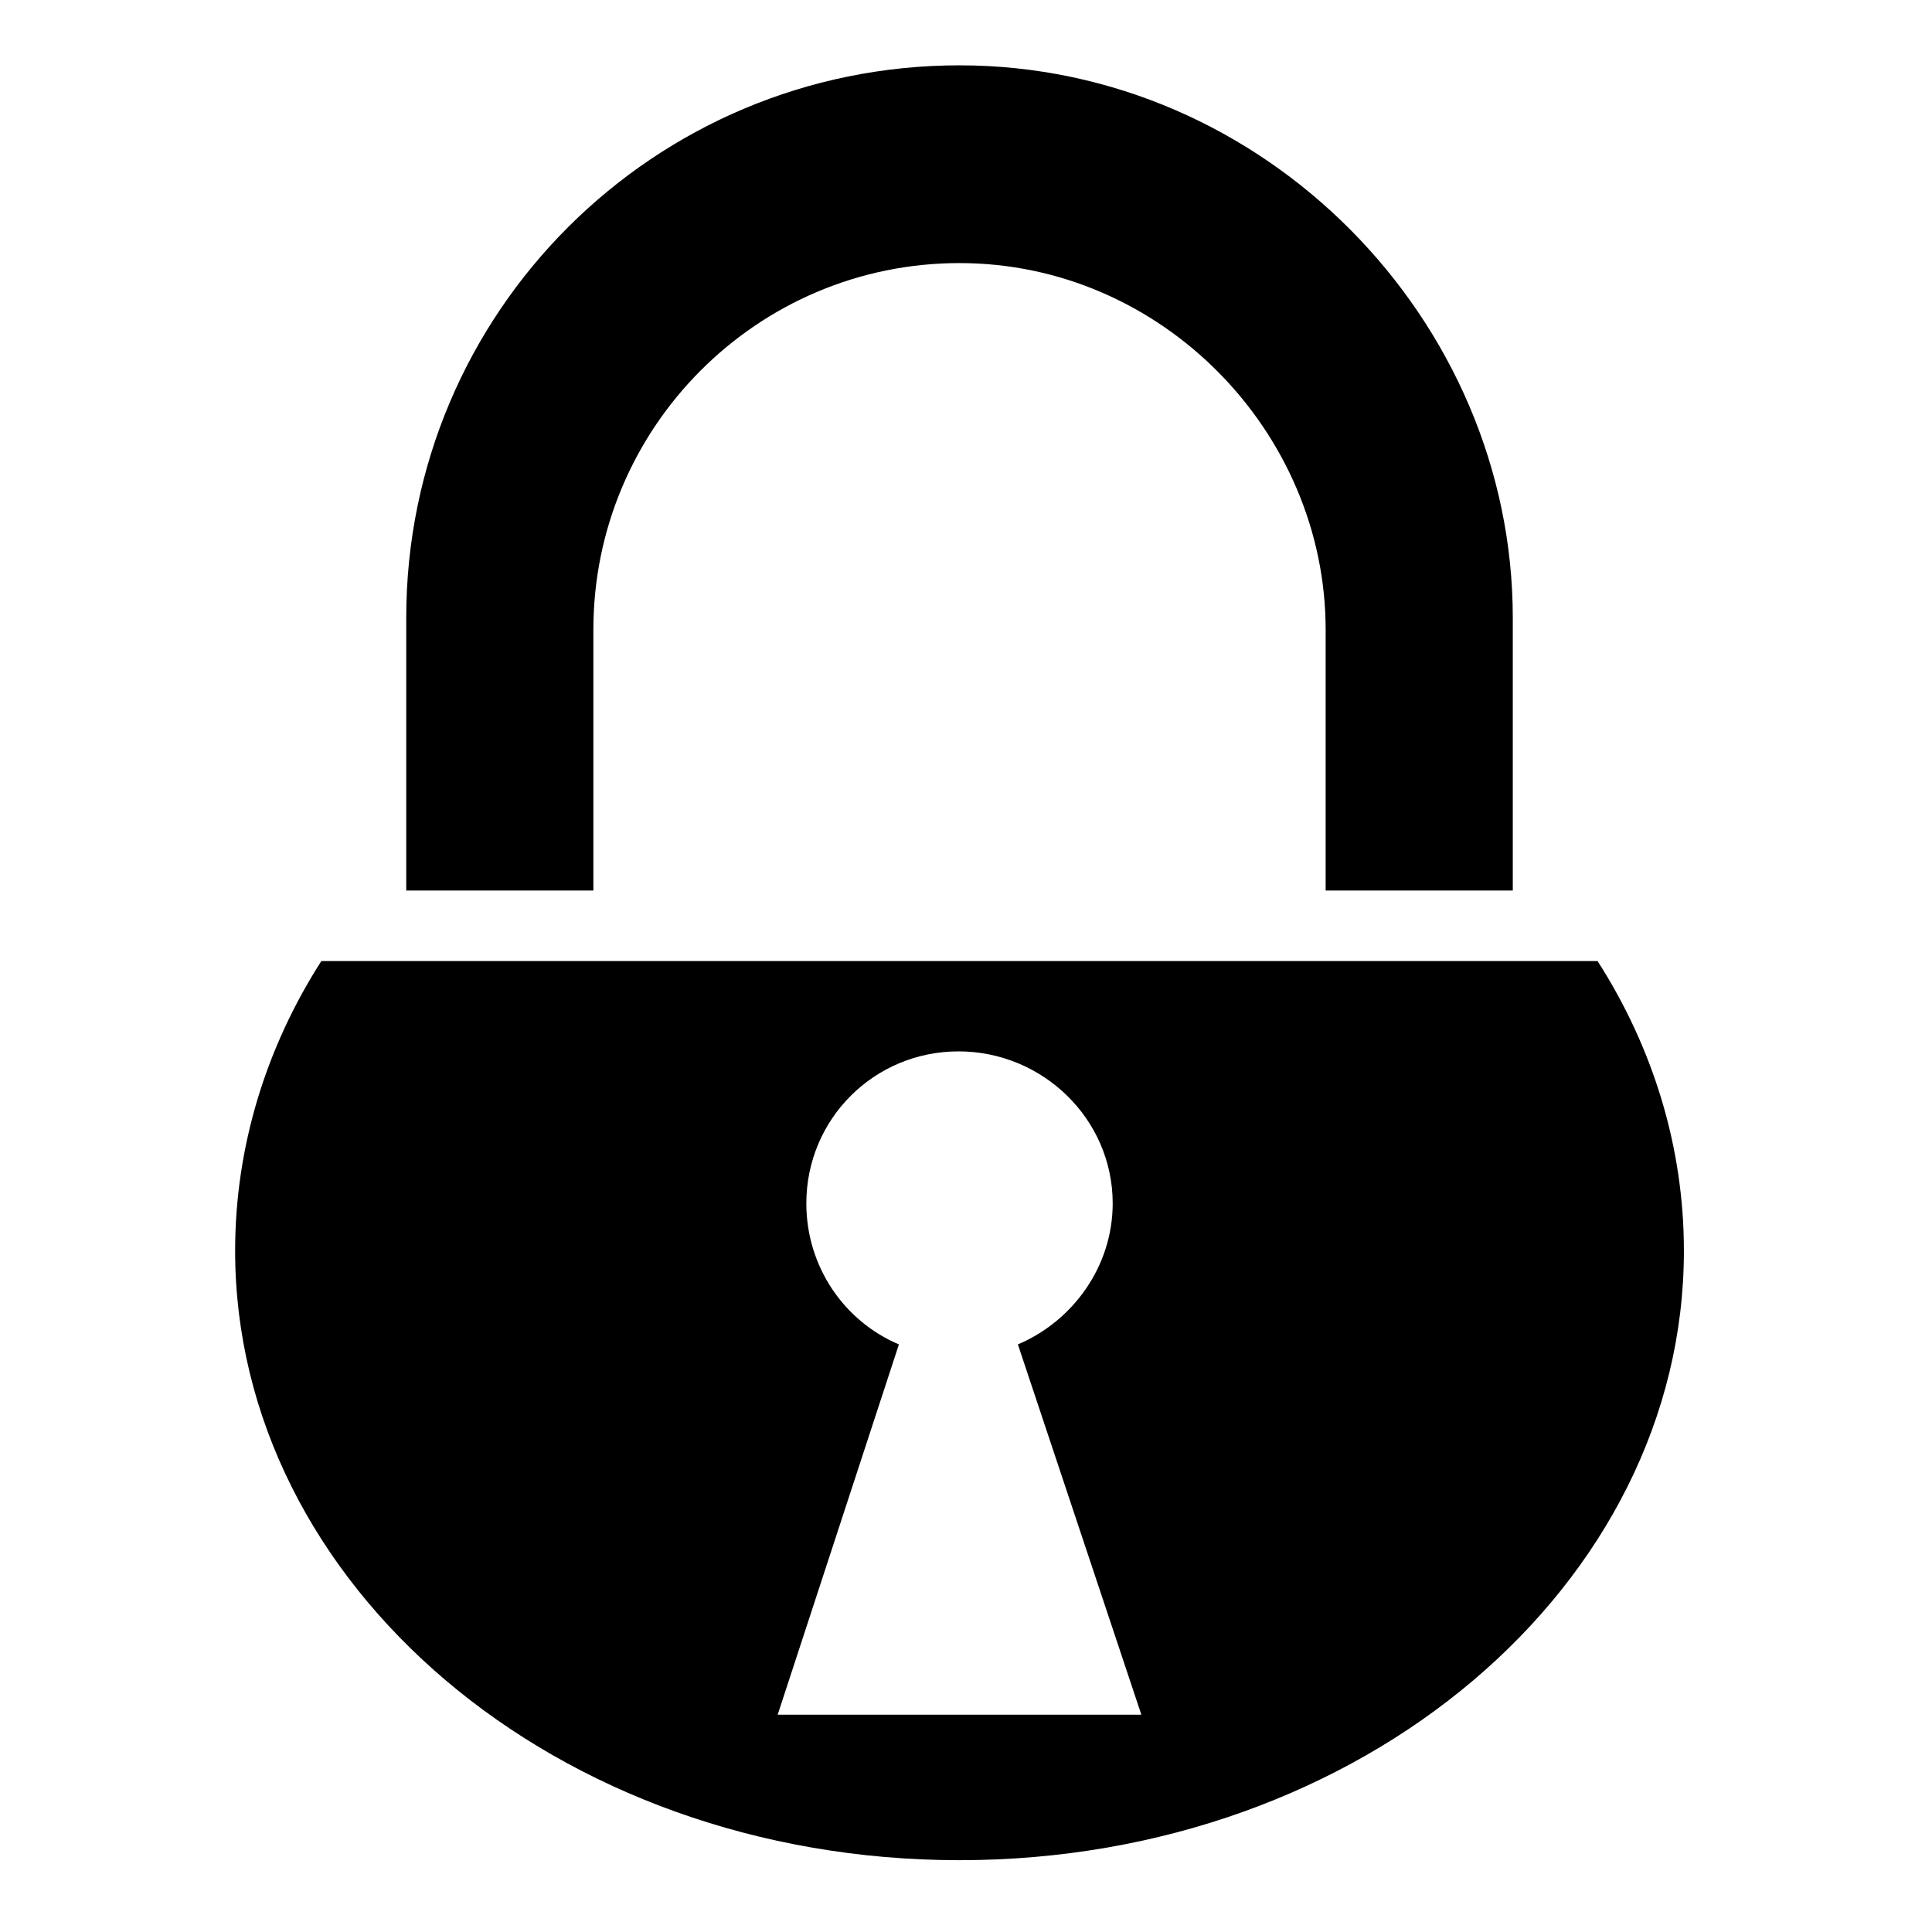
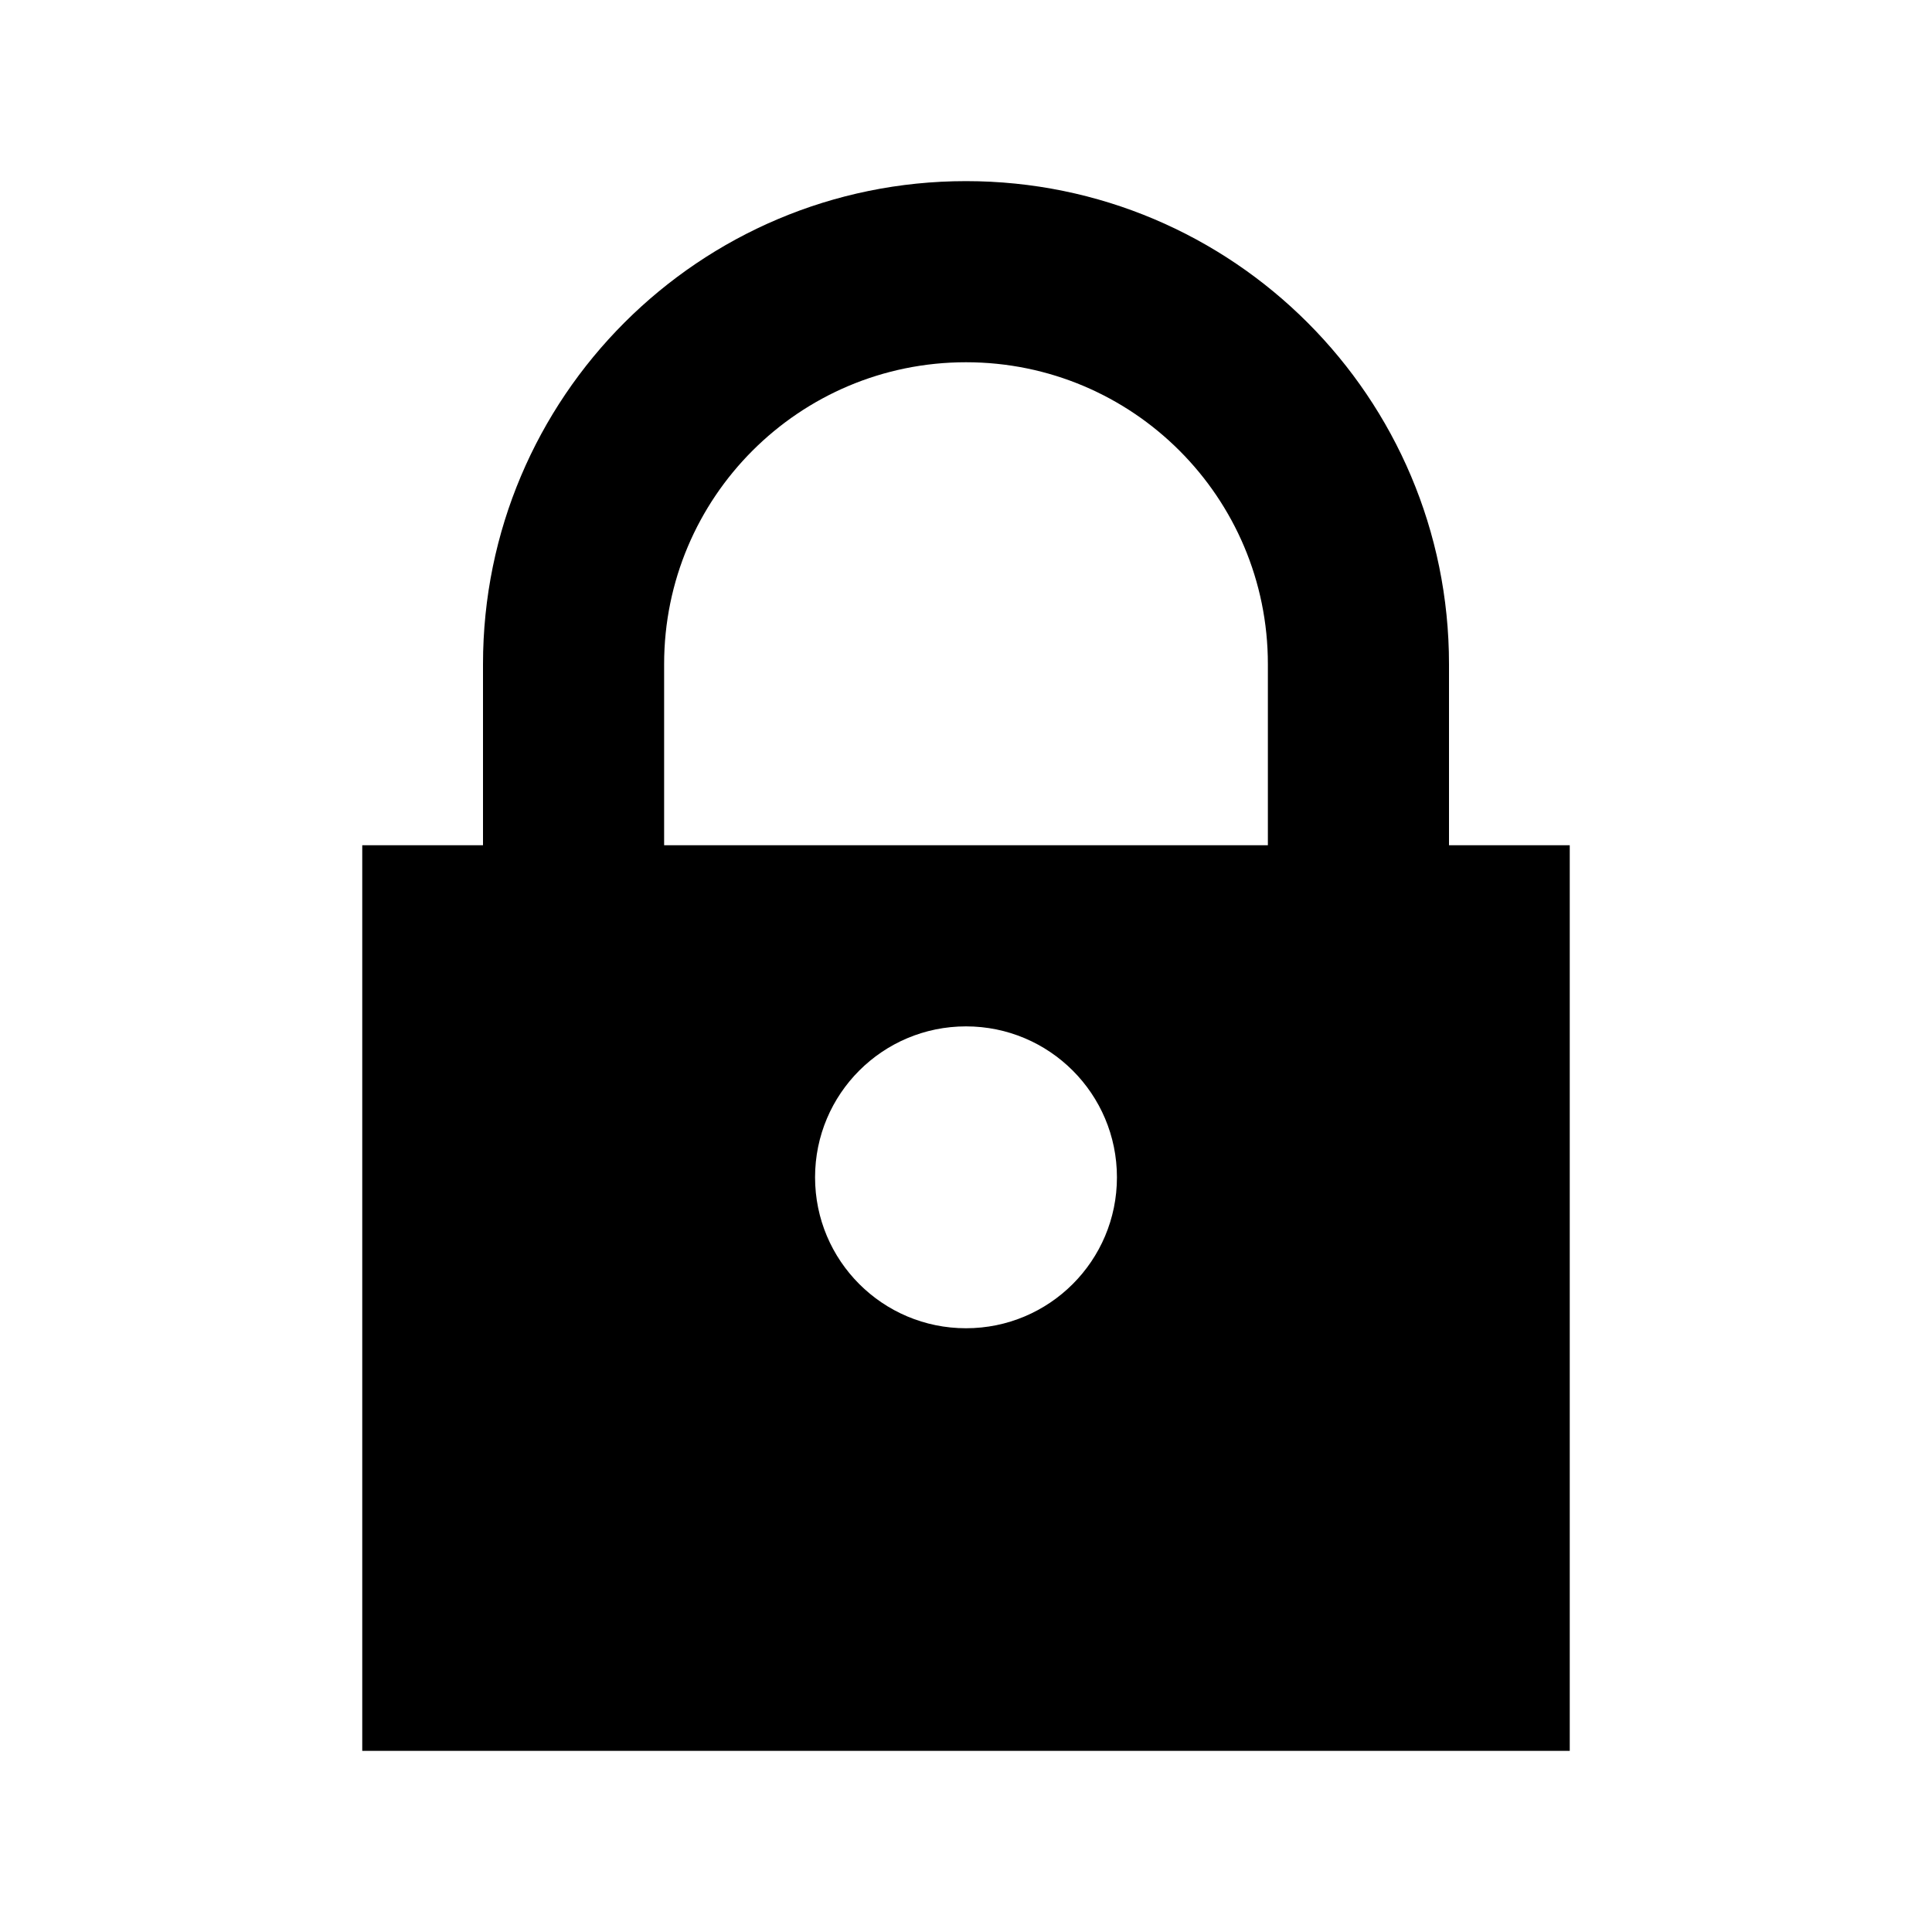
<svg xmlns="http://www.w3.org/2000/svg" viewBox="0 0 512 512">
-   <path fill="currentColor" d="M254.28 17.313c-81.048 0-146.624 65.484-146.624 146.406V236h49.594v-69.094c0-53.658 43.47-97.187 97.03-97.187 53.563 0 97.032 44.744 97.032 97.186V236h49.594v-72.28c0-78.856-65.717-146.407-146.625-146.407zM85.157 254.688c-14.61 22.827-22.844 49.148-22.844 76.78 0 88.358 84.97 161.5 191.97 161.5 106.998 0 191.968-73.142 191.968-161.5 0-27.635-8.26-53.95-22.875-76.78H85.155zM254 278.625c22.34 0 40.875 17.94 40.875 40.28 0 16.756-10.6 31.23-25.125 37.376l32.72 98.126h-96.376l32.125-98.125c-14.526-6.145-24.532-20.62-24.532-37.374 0-22.338 17.972-40.28 40.312-40.28z" />
+   <path fill="currentColor" d="M256 48c-70.7 0-128 57.3-128 128v48h-32v240h320V224h-32v-48c0-70.7-57.3-128-128-128zm0 48c44.2 0 80 35.8 80 80v48H176v-48c0-44.2 35.8-80 80-80zm0 176c22.1 0 40 17.9 40 40s-17.9 40-40 40-40-17.9-40-40 17.9-40 40-40z" />
</svg>
